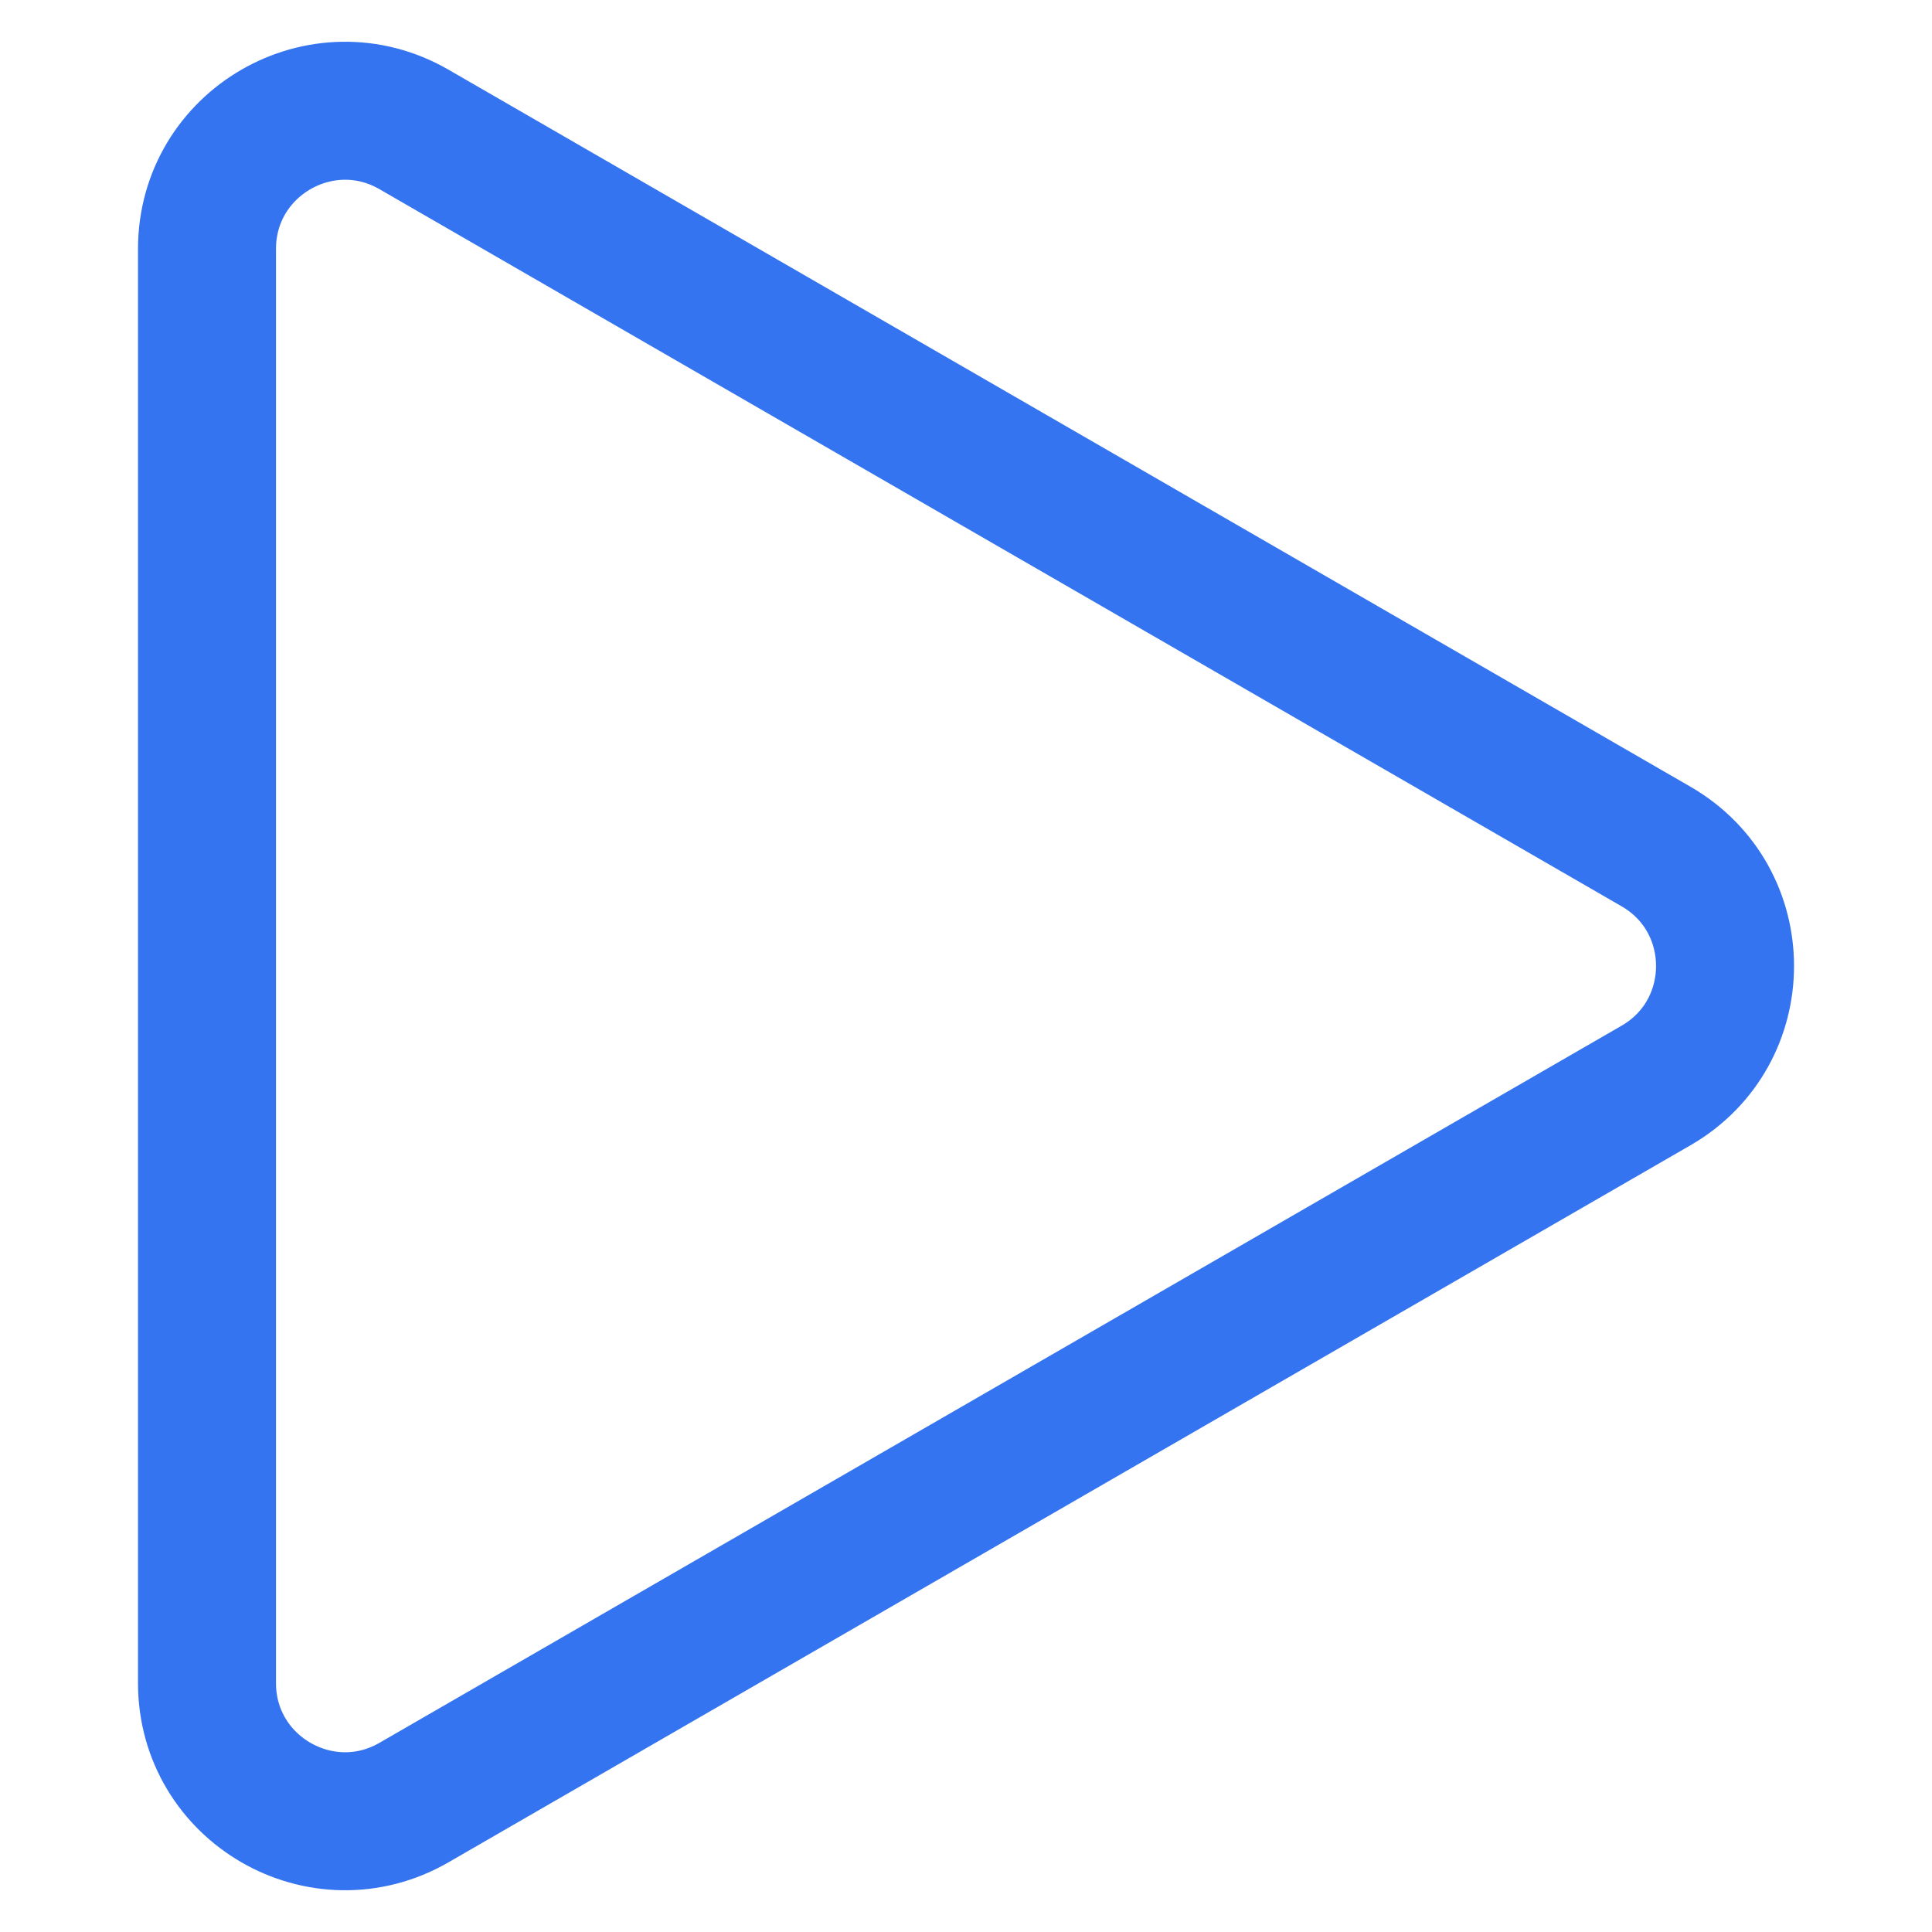
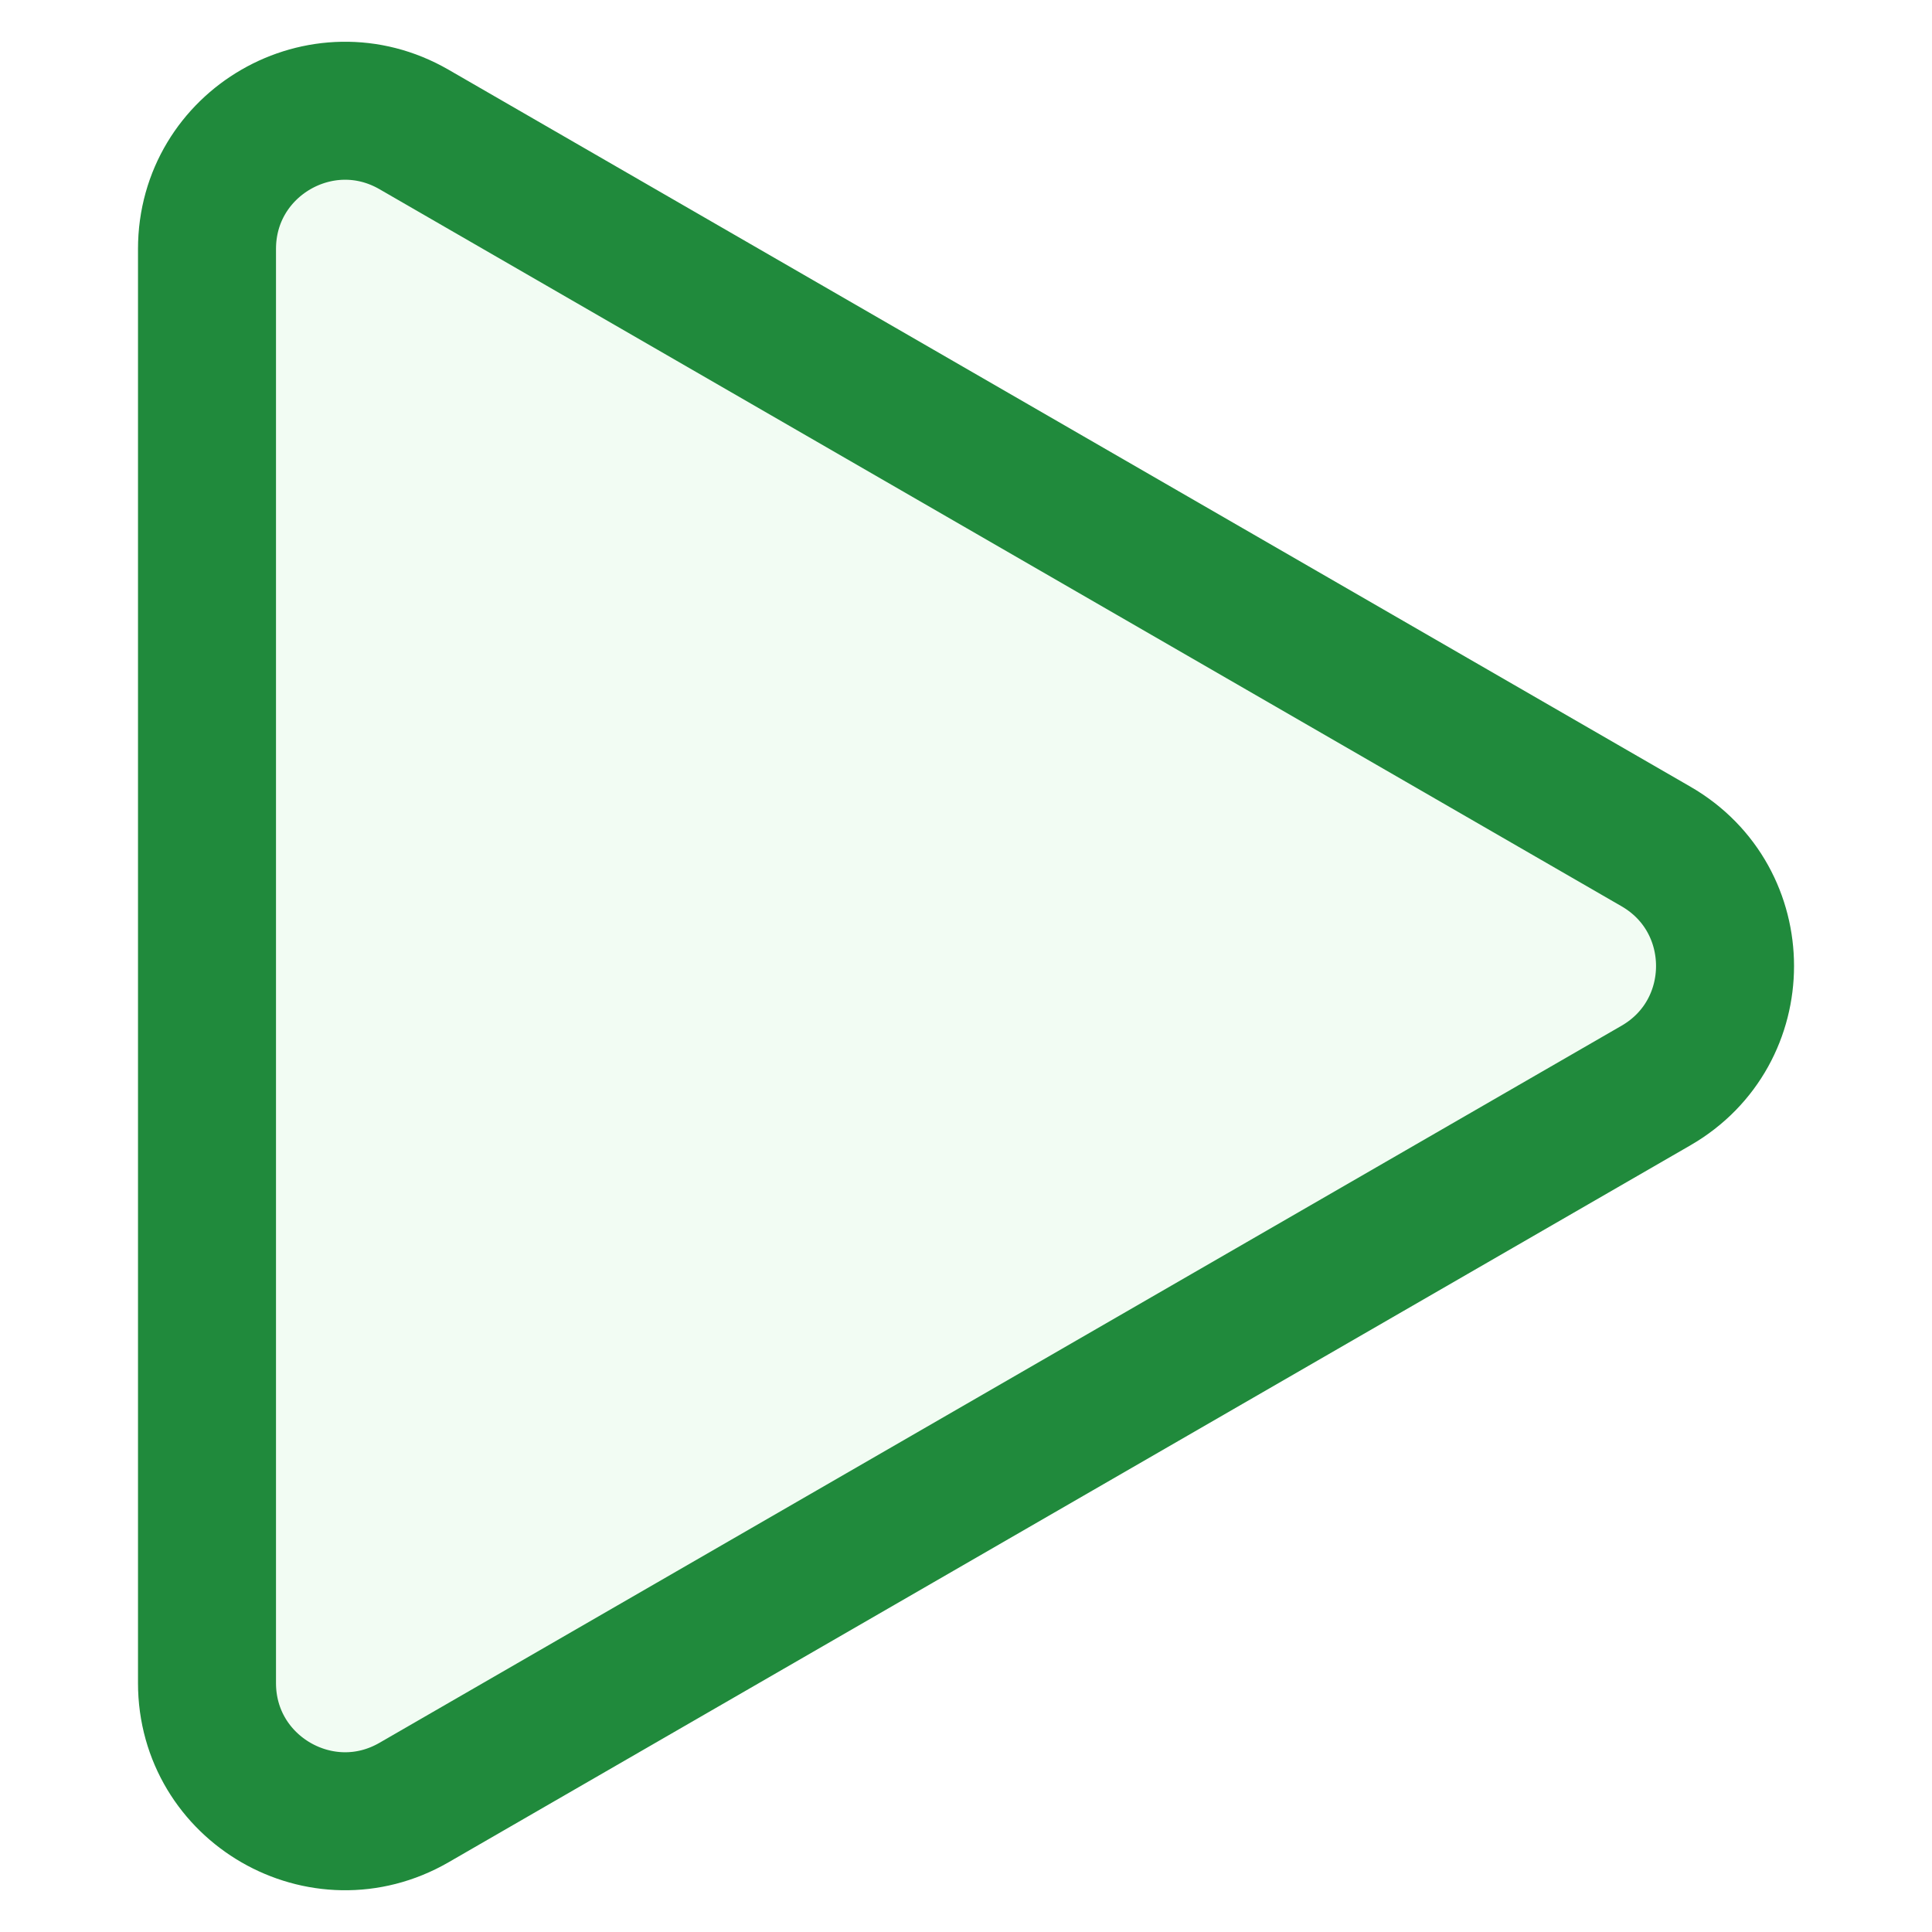
<svg xmlns="http://www.w3.org/2000/svg" width="14" height="14" viewBox="0 0 14 14" fill="none">
-   <path d="M12 6.134C12.667 6.519 12.667 7.481 12 7.866L3 13.062C2.333 13.447 1.5 12.966 1.5 12.196L1.5 1.804C1.5 1.034 2.333 0.553 3 0.938L12 6.134Z" stroke="#3574f0" />
+   <path d="M12 6.134C12.667 6.519 12.667 7.481 12 7.866L3 13.062C2.333 13.447 1.5 12.966 1.5 12.196L1.5 1.804C1.5 1.034 2.333 0.553 3 0.938L12 6.134Z" fill="#F2FCF3" stroke="#208A3C" />
</svg>
